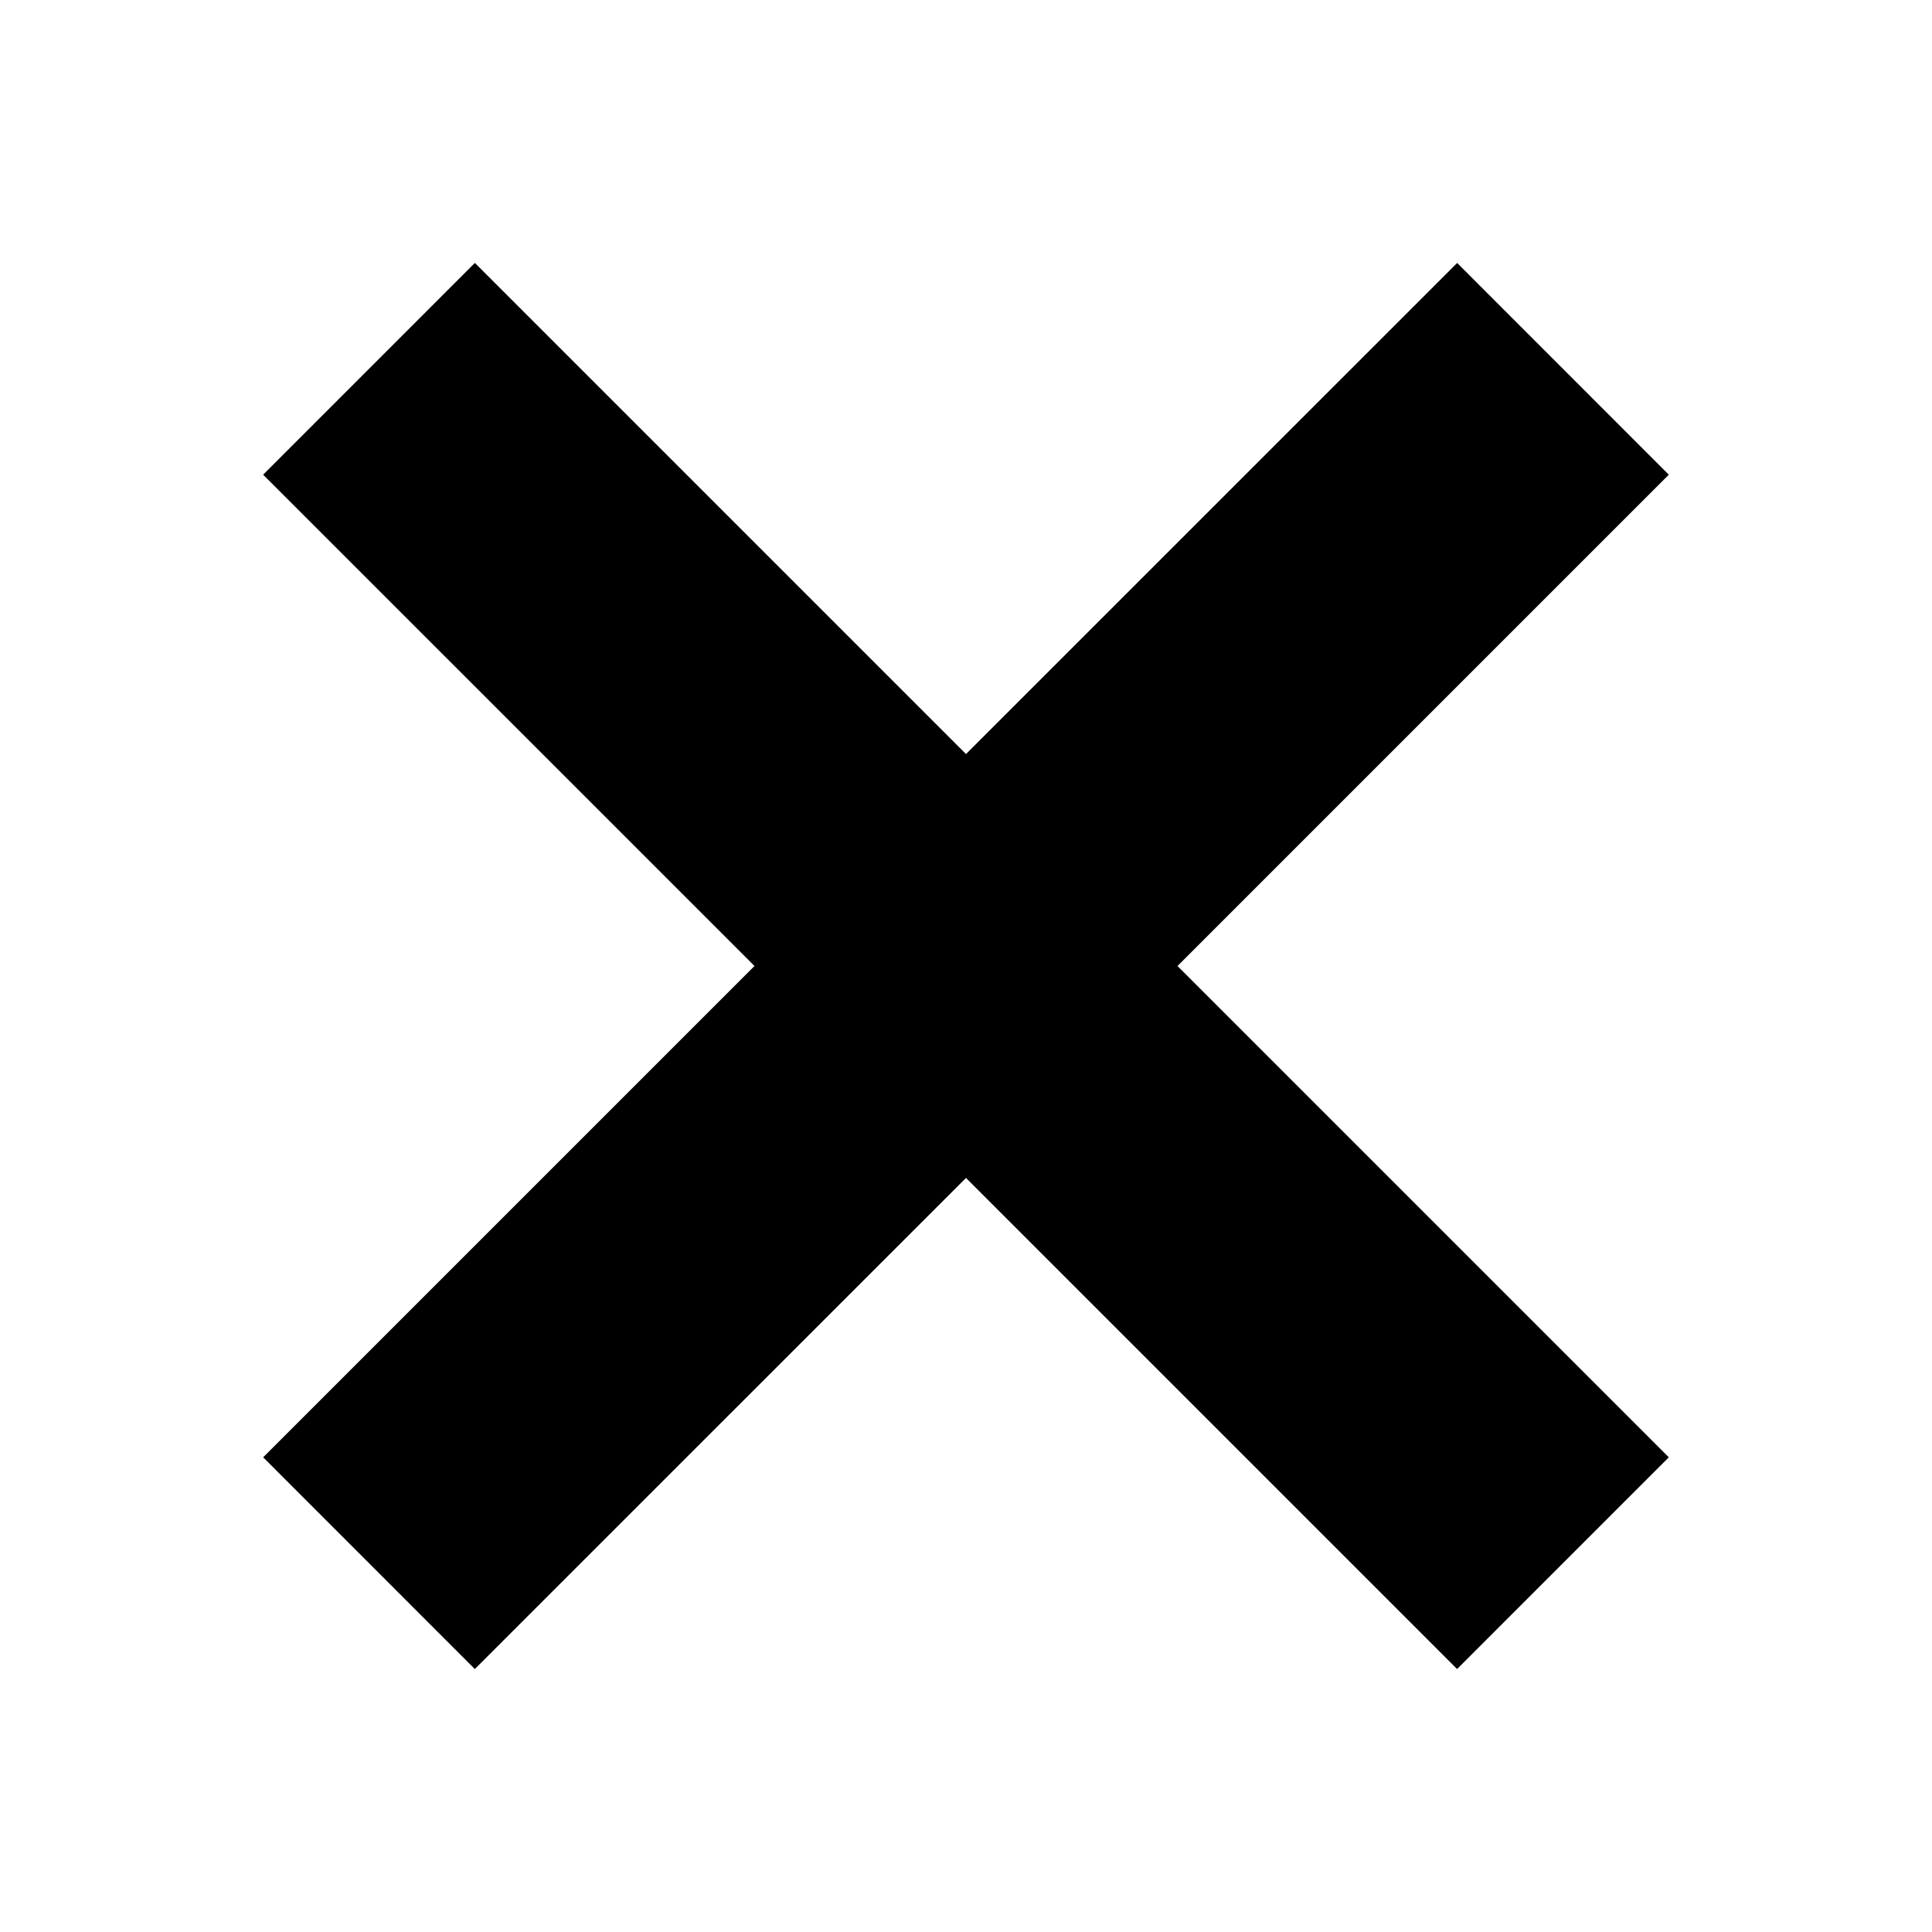
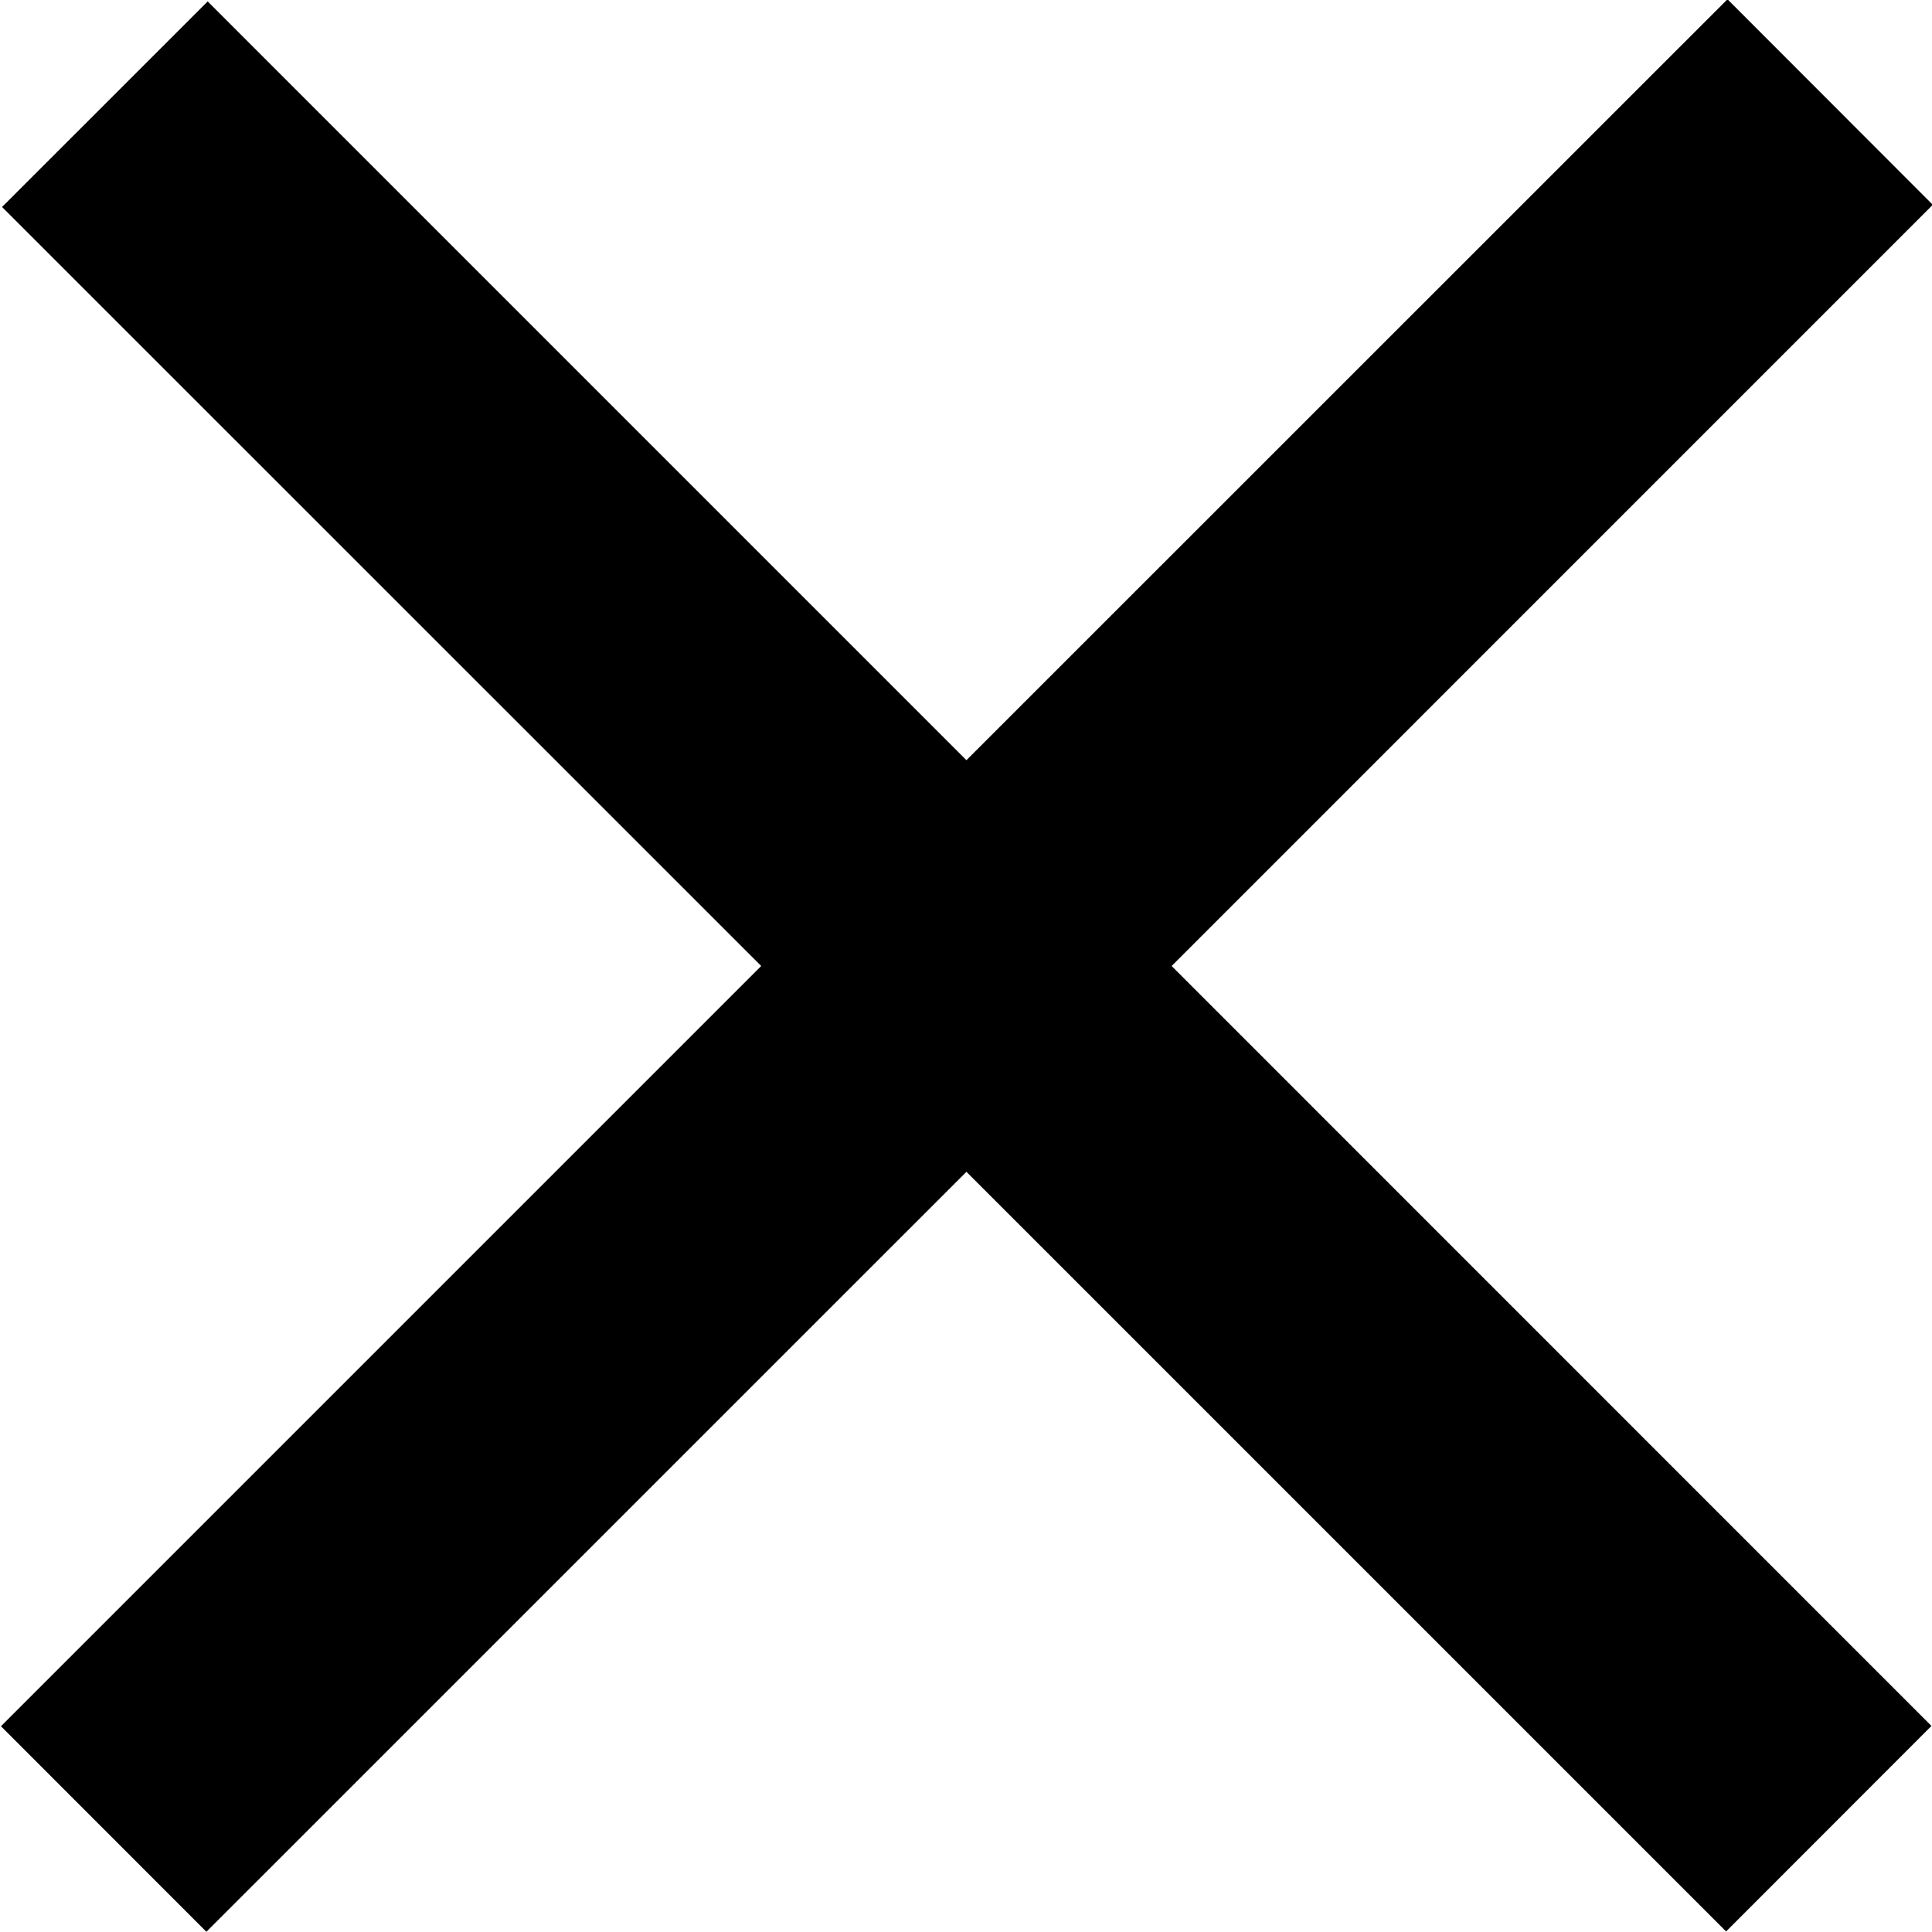
<svg xmlns="http://www.w3.org/2000/svg" version="1.1" id="cross" x="0px" y="0px" width="64px" height="64px" viewBox="0 0 64 64" enable-background="new 0 0 64 64" xml:space="preserve">
-   <polygon points="55.281,15.725 48.27,8.711 32,24.979 15.731,8.71 8.717,15.725 24.993,32 8.718,48.275 15.729,55.289 32,39.021   48.268,55.289 55.281,48.275 39.006,32 " />
+   <polygon points="0.032,57.184 25.216,32 0.068,6.857 6.88,0.047 32.014,25.182 57.225,-0.024 64.026,6.784 38.812,32 63.982,57.174   57.179,63.982 32.014,38.818 6.837,63.993 " />
</svg>
